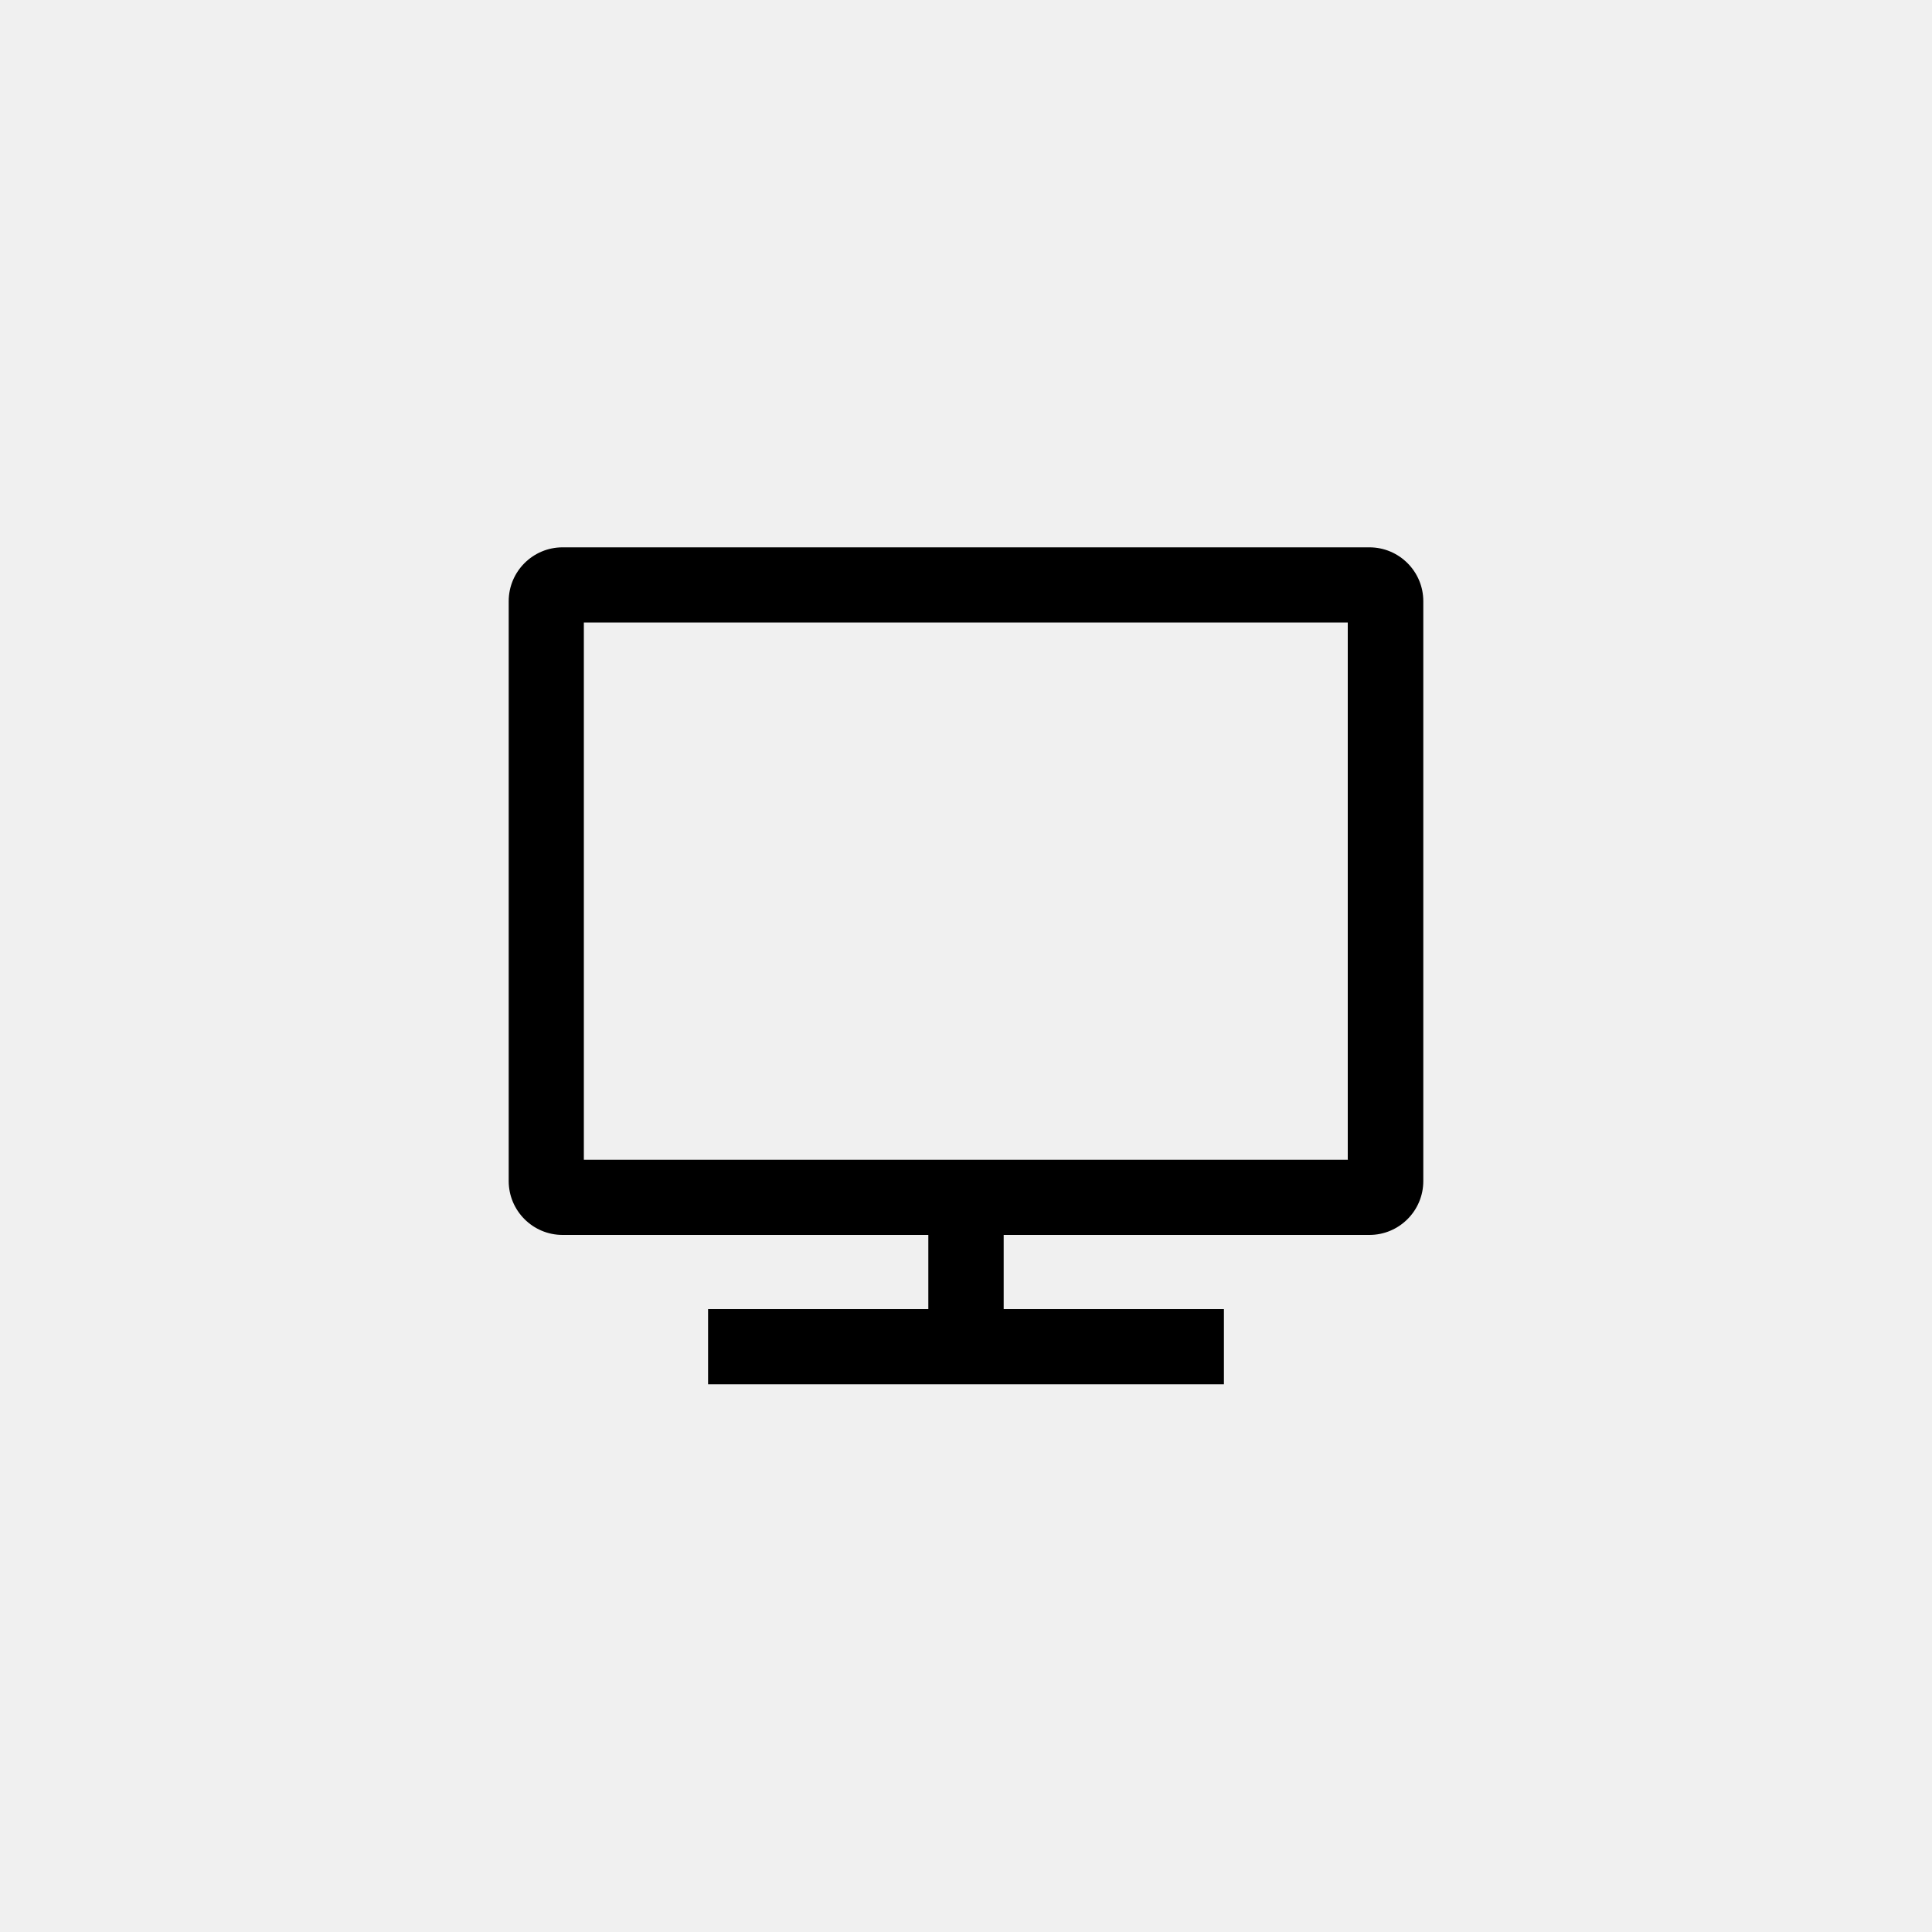
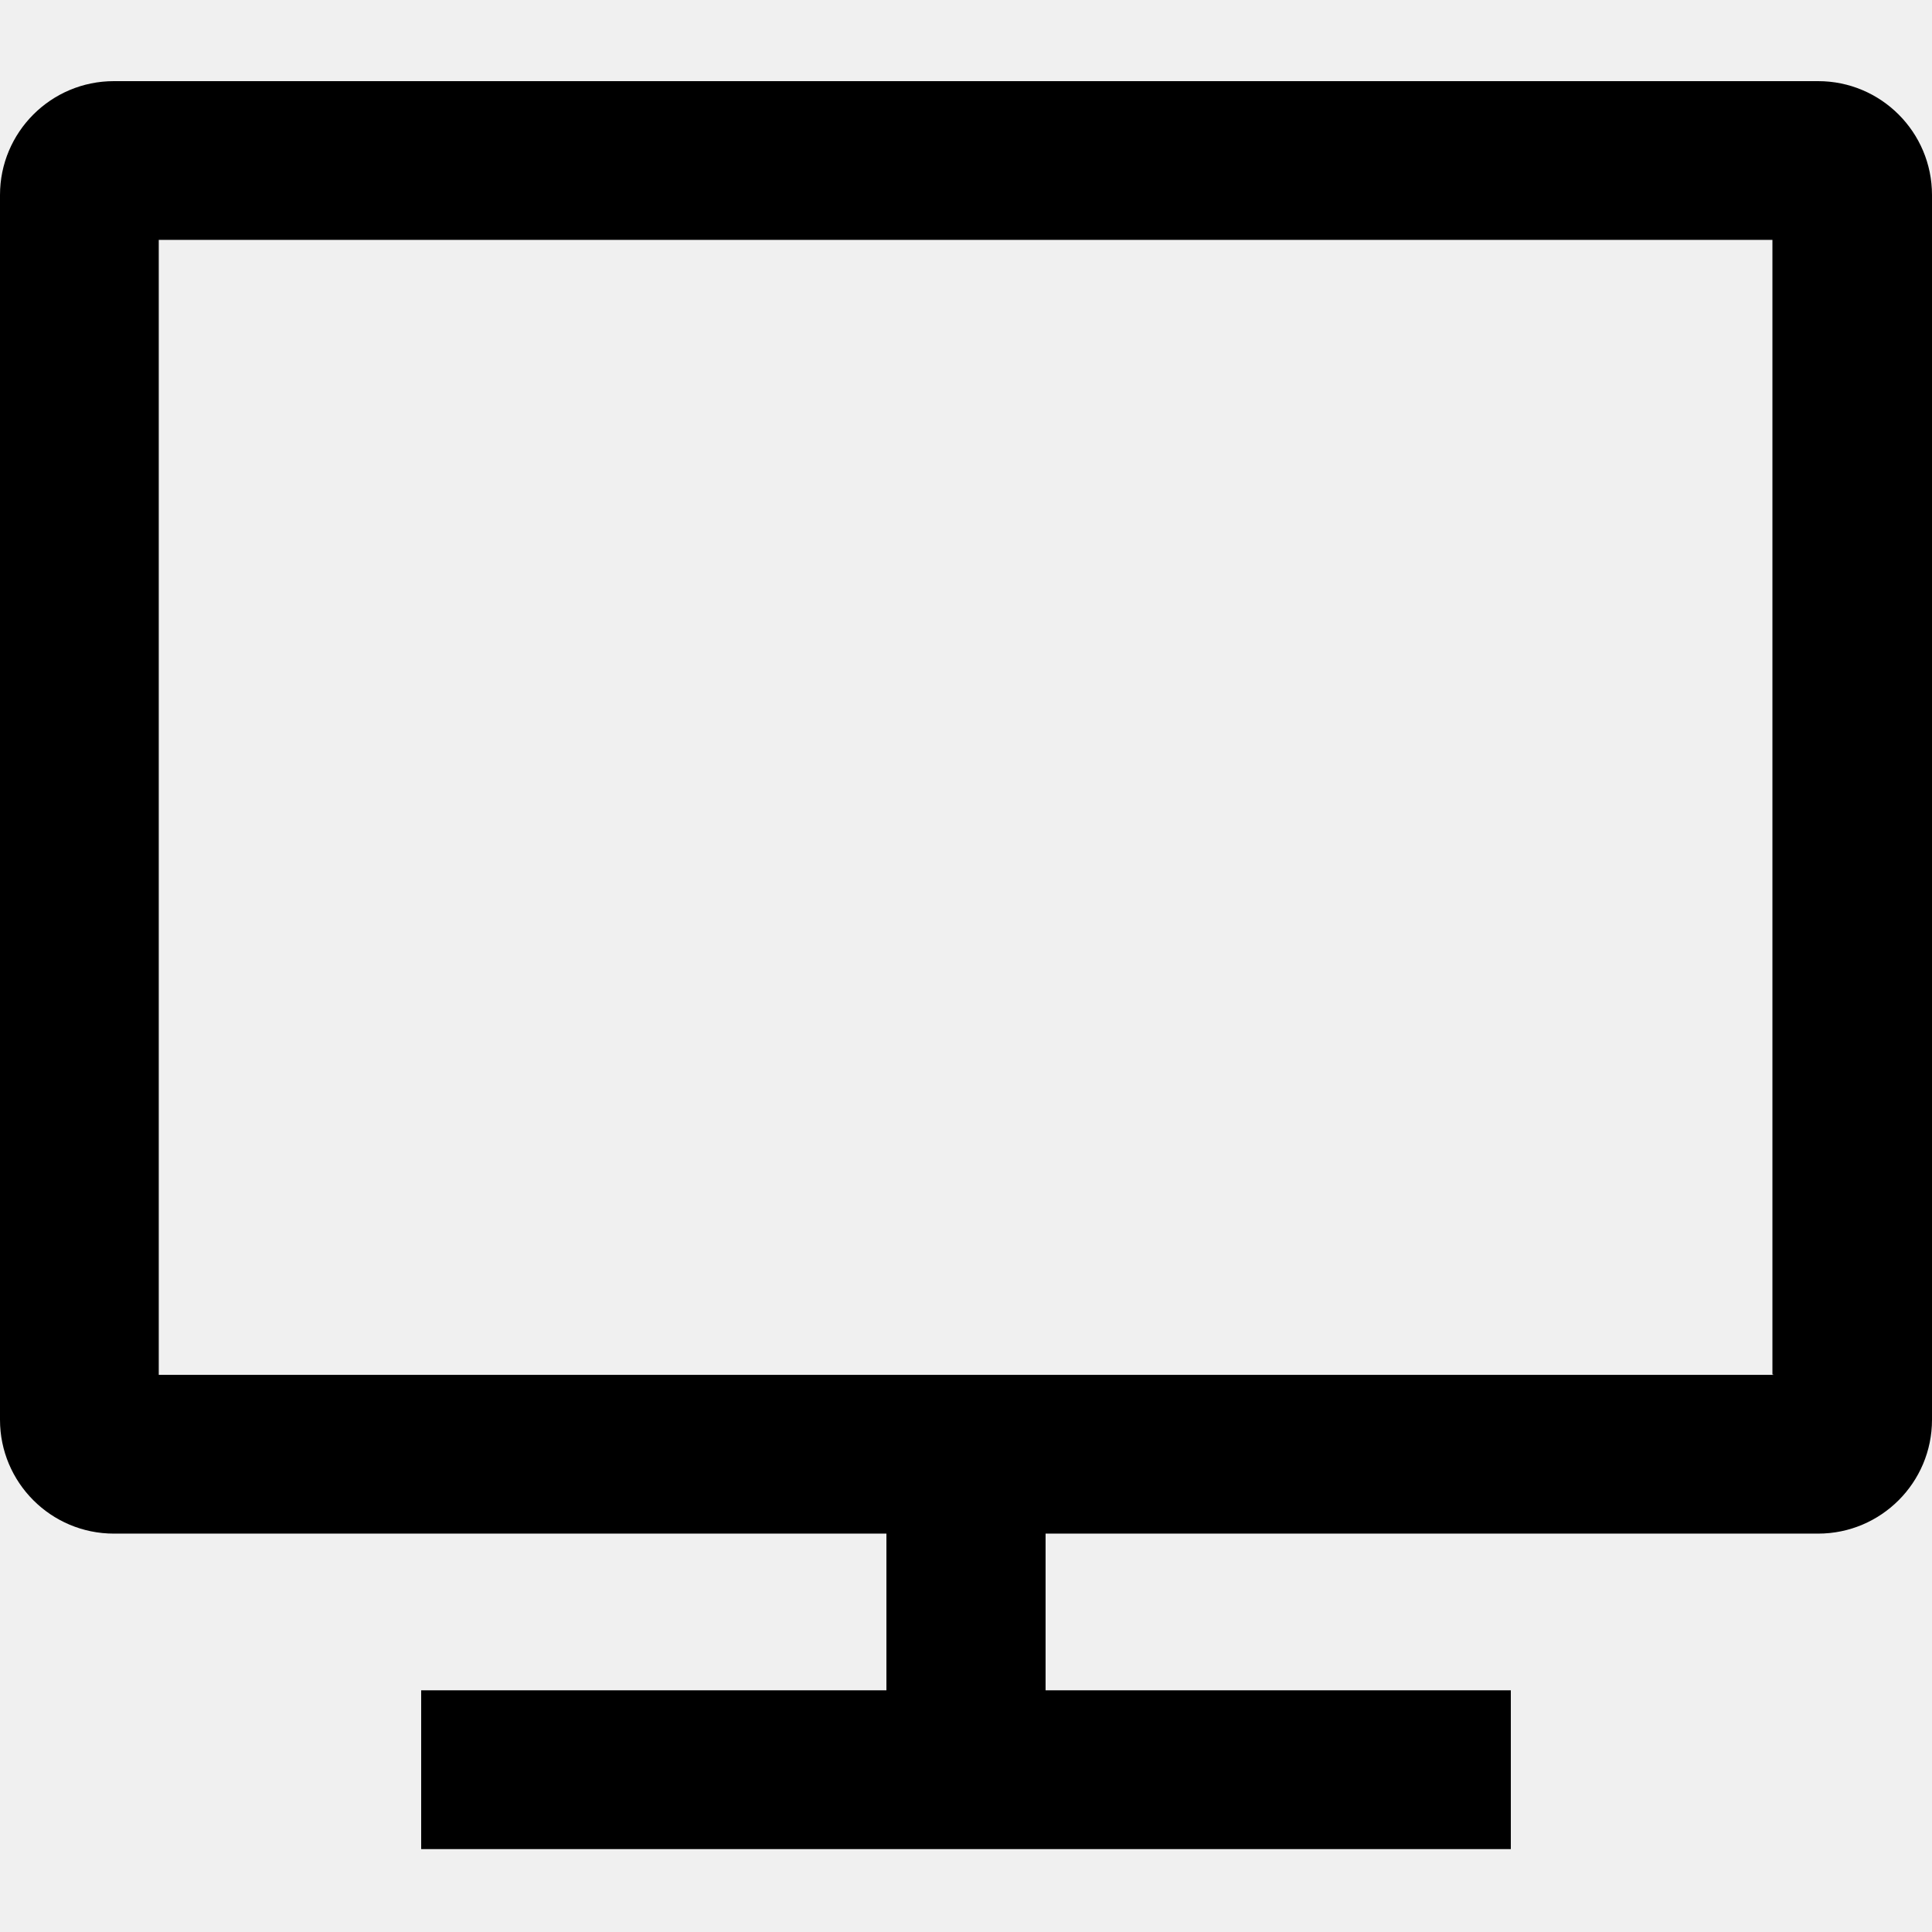
- <svg xmlns="http://www.w3.org/2000/svg" viewBox="0 0 1000 1000">
-   <path d="M708.8 283.3H291.2c-15.4 0-27.9 12.5-27.9 27.9v300.1c0 15.4 12.5 27.9 27.9 27.9h189.3v38.4h-114v38.9h267v-38.9h-114v-38.4h189.3c15.4 0 27.9-12.5 27.9-27.9V311.2c0-15.4-12.5-27.9-27.9-27.9zm-11 317H302.2V322.2h395.4v278h.2v.1z" />
+ <svg xmlns="http://www.w3.org/2000/svg" width="1000" height="1000" fill="none">
+   <g clip-path="url(#clip0)">
+     <path d="M941.065 42H58.935C26.405 42 0 68.405 0 100.935V734.86c0 32.531 26.405 58.936 58.935 58.936H458.81v81.115H217.997v82.171h564.005v-82.171H541.191v-81.115h399.874c32.53 0 58.935-26.405 58.935-58.936V100.935C1000 68.405 973.595 42 941.065 42zm-23.237 669.624H82.172V124.172h835.234v587.241h.422v.211z" fill="#000" />
+   </g>
+   <defs>
+     <clipPath id="clip0">
+       <path fill="#fff" d="M0 0h1000v1000H0z" />
+     </clipPath>
+   </defs>
</svg>
